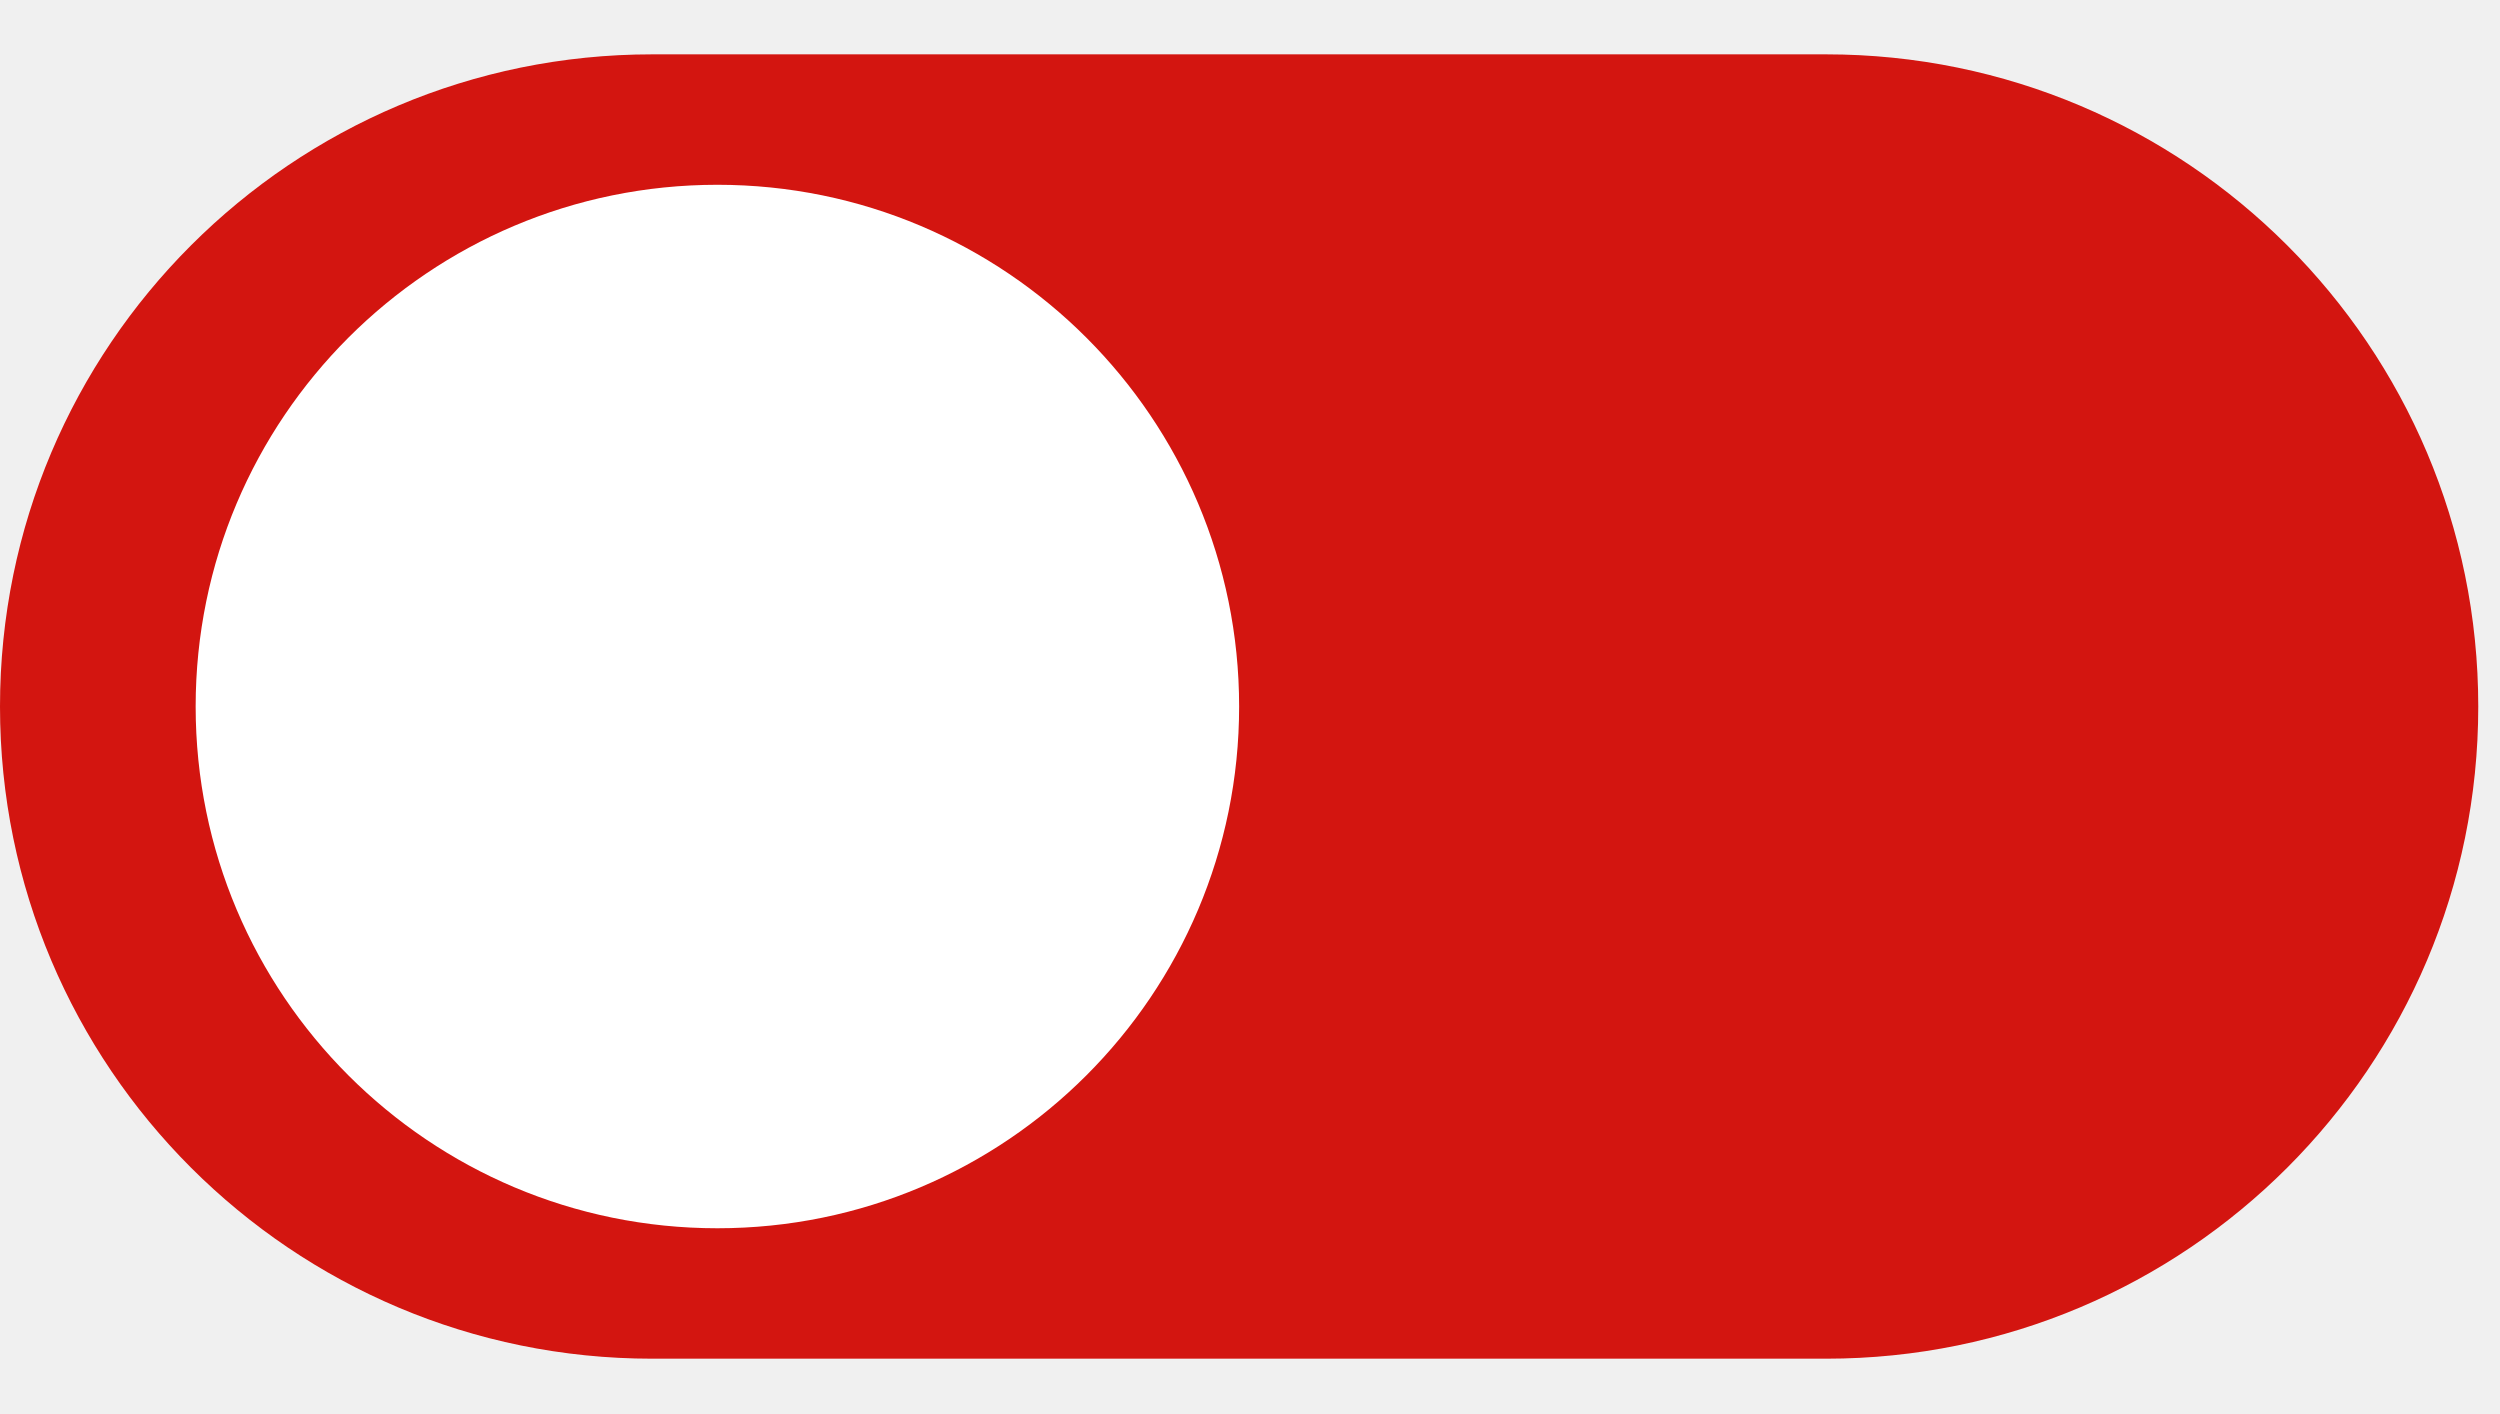
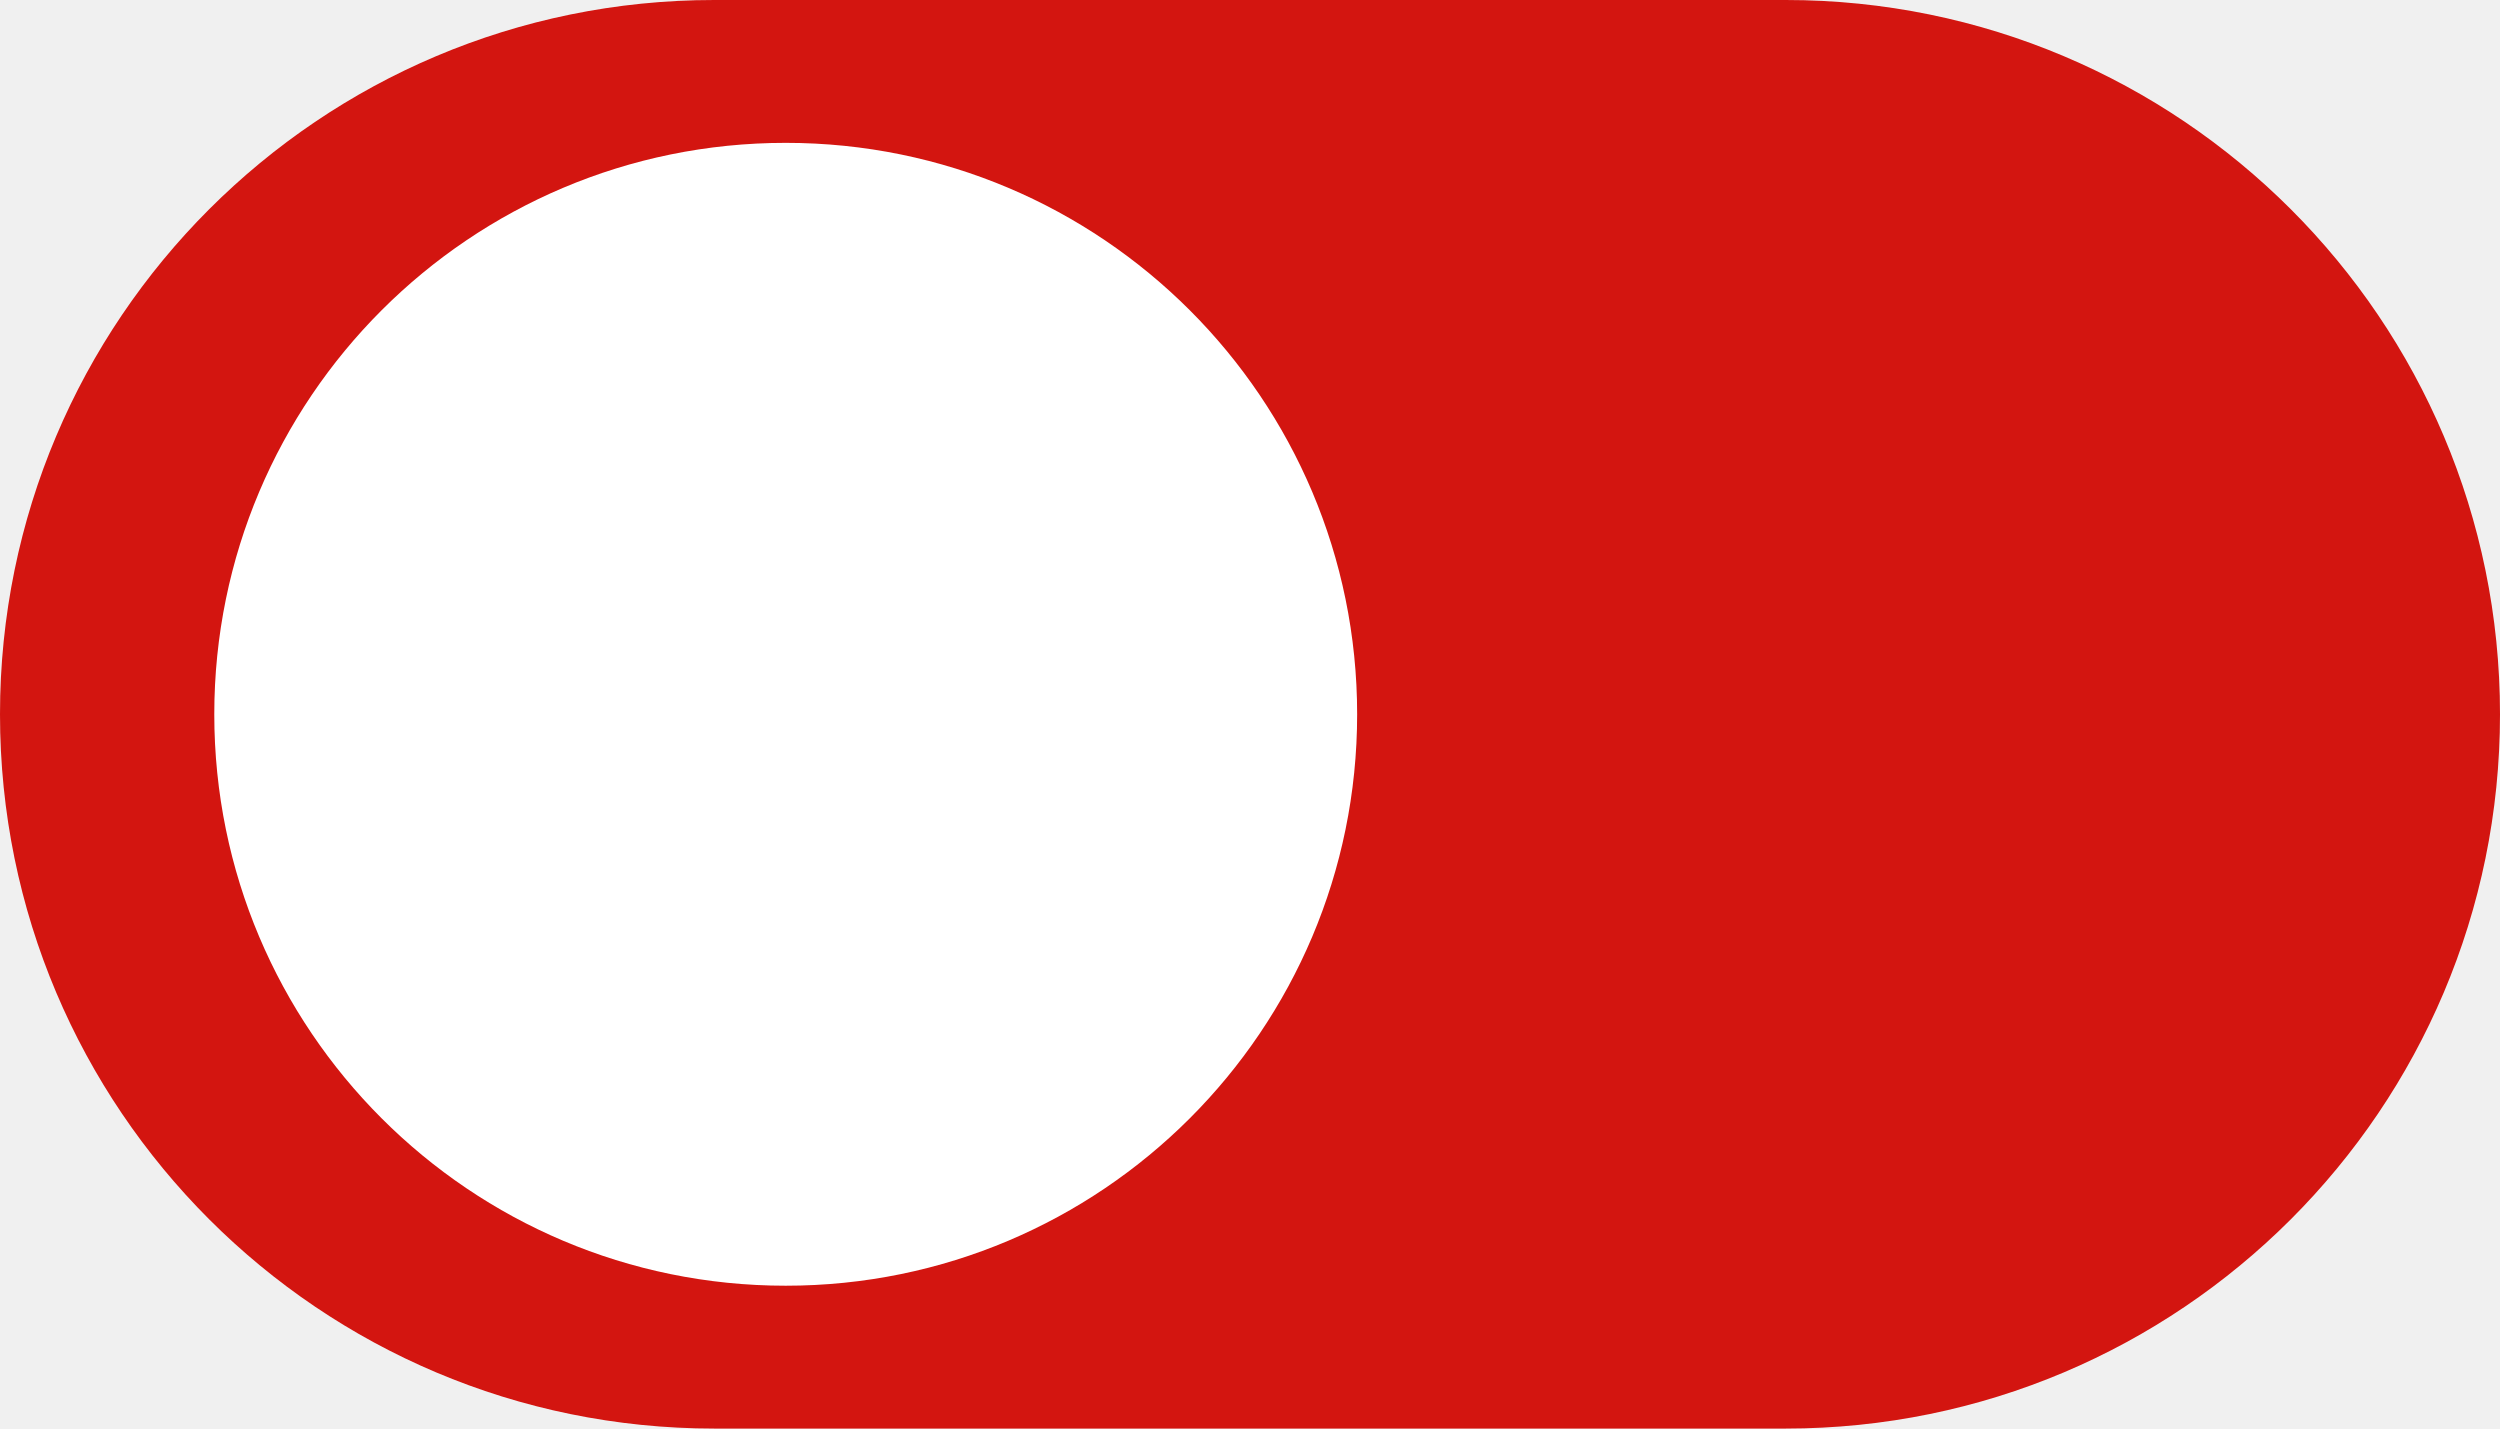
- <svg xmlns="http://www.w3.org/2000/svg" width="23" height="13" viewBox="0 0 23 13" fill="none">
-   <rect y="0.5" width="22.8" height="12" rx="6" fill="#D31510" />
-   <ellipse cx="6.6" cy="6.5" rx="4.8" ry="4.8" fill="white" />
+ <svg xmlns="http://www.w3.org/2000/svg" width="35" height="20" viewBox="0 0 35 20" fill="none">
+   <rect width="35" height="20" rx="10" fill="#D31510" />
+   <circle cx="11" cy="10" r="8" fill="white" />
</svg>
